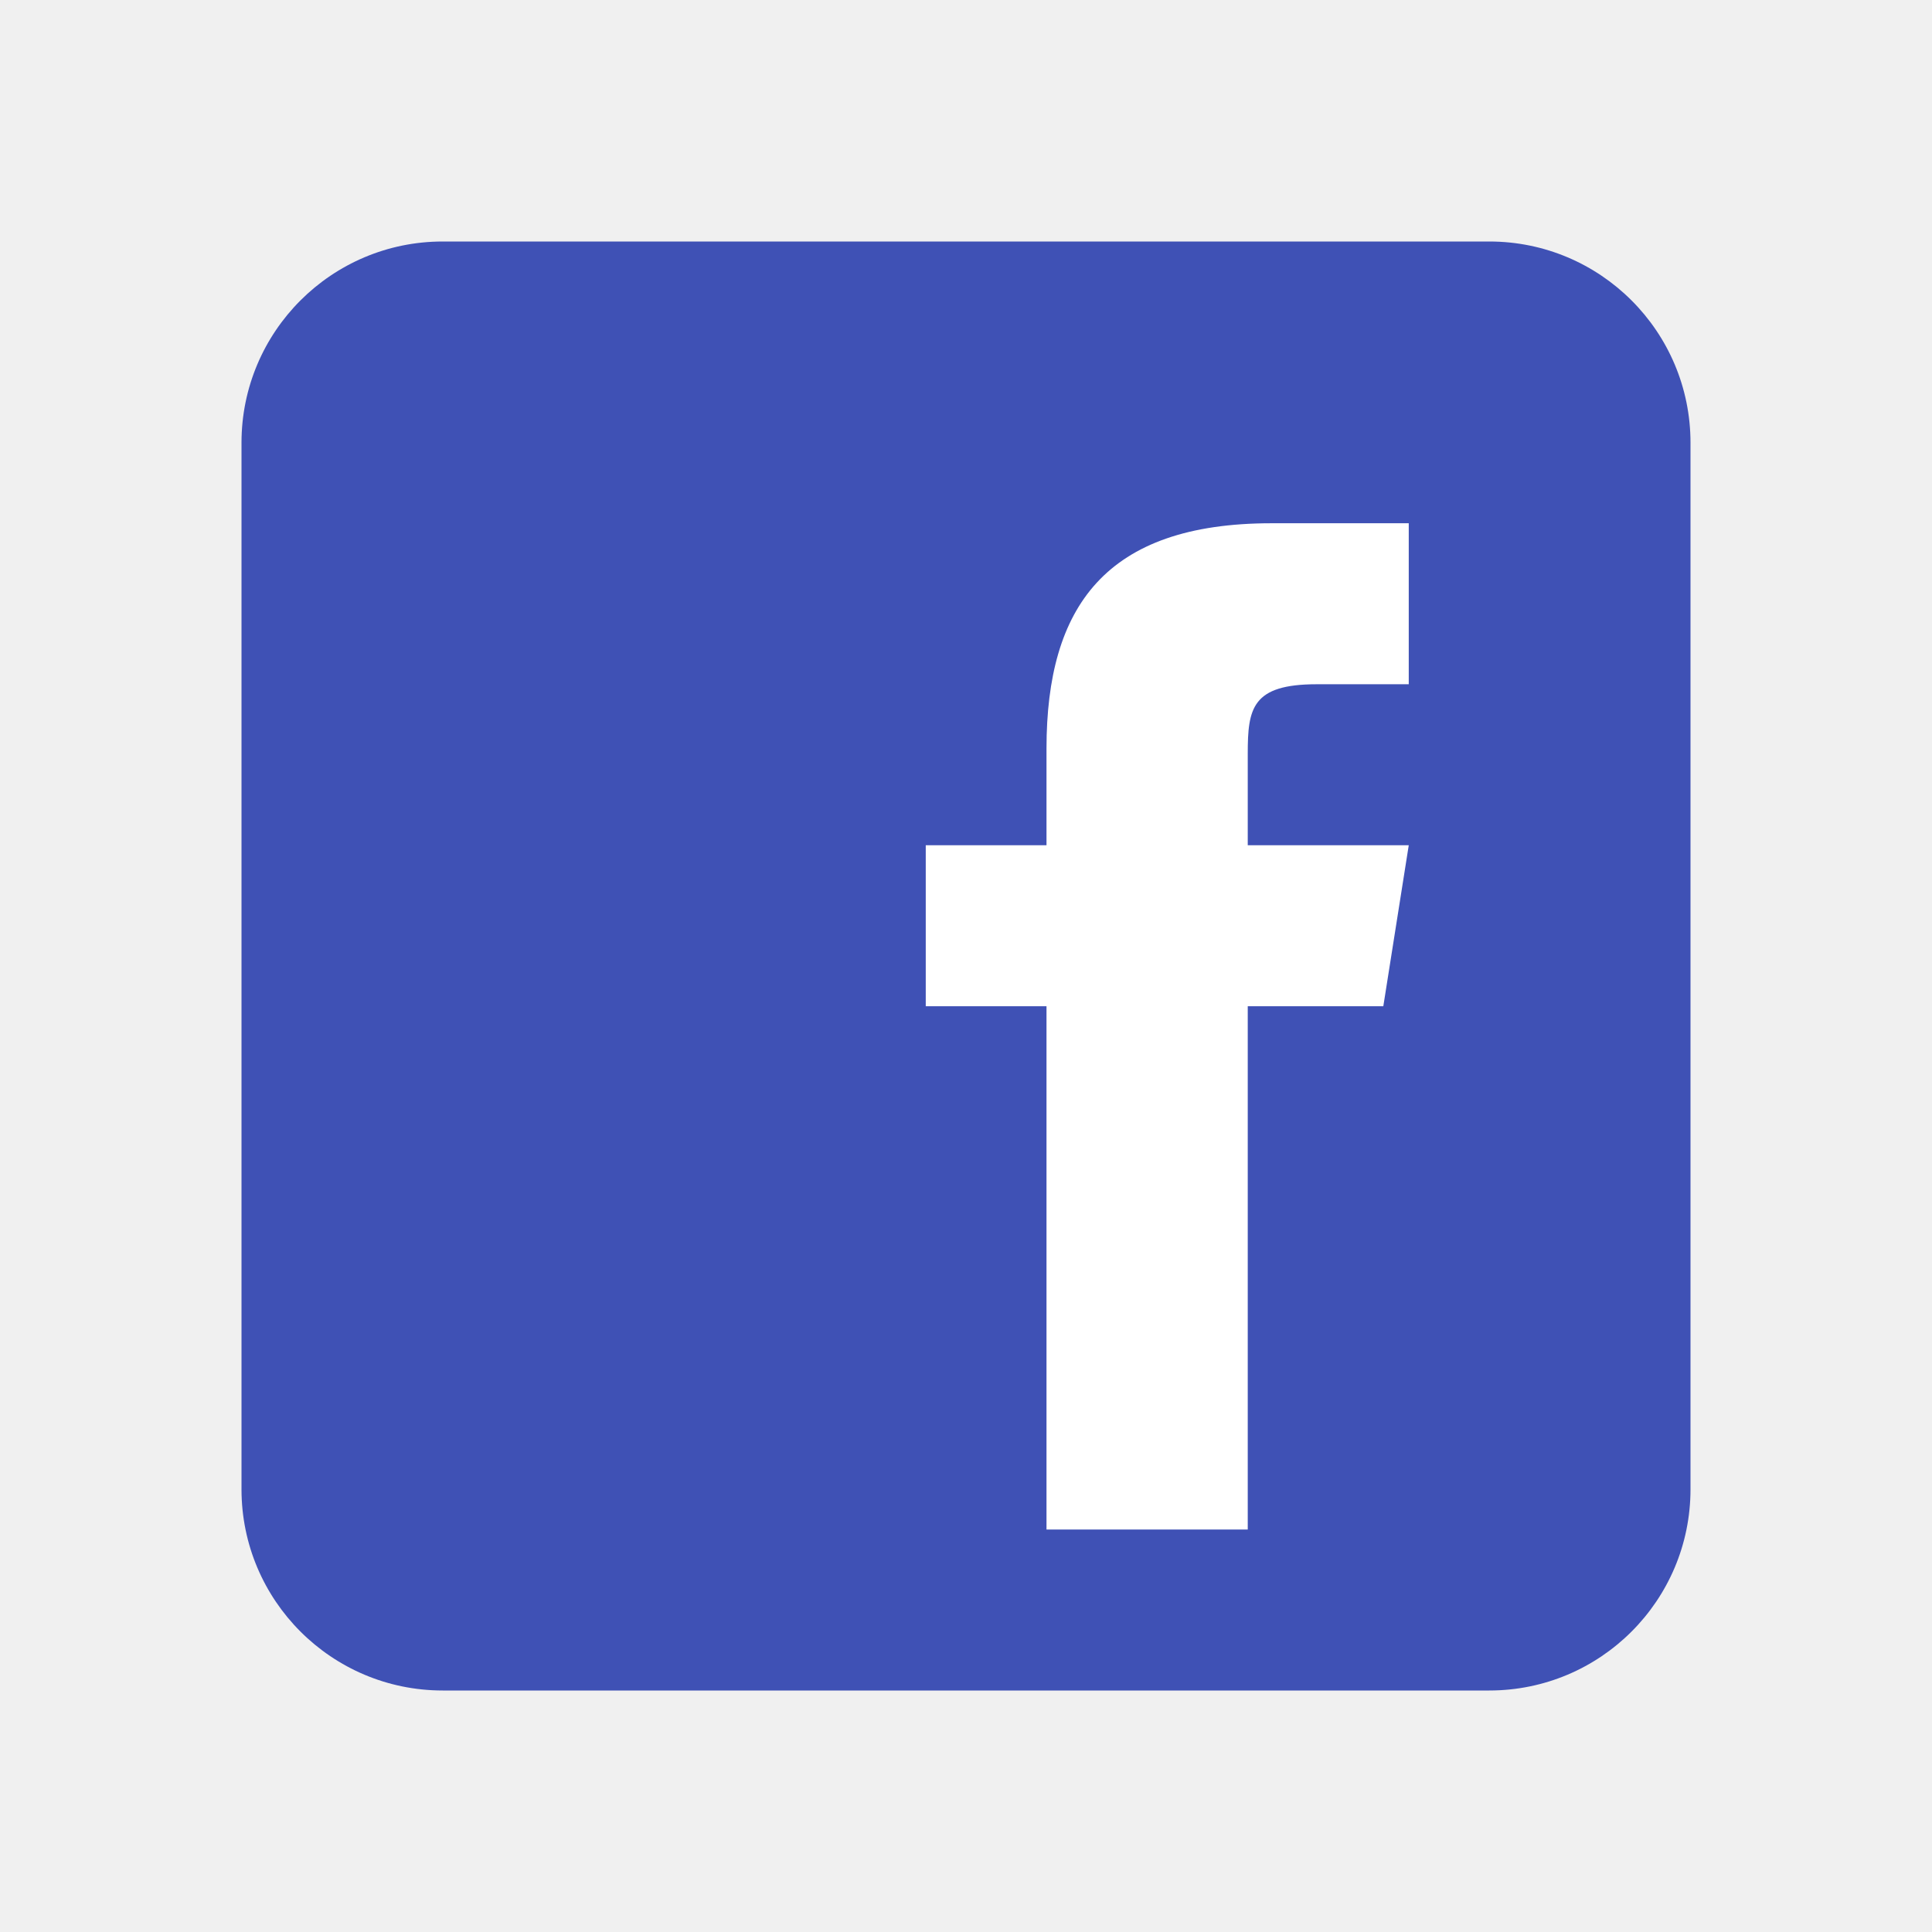
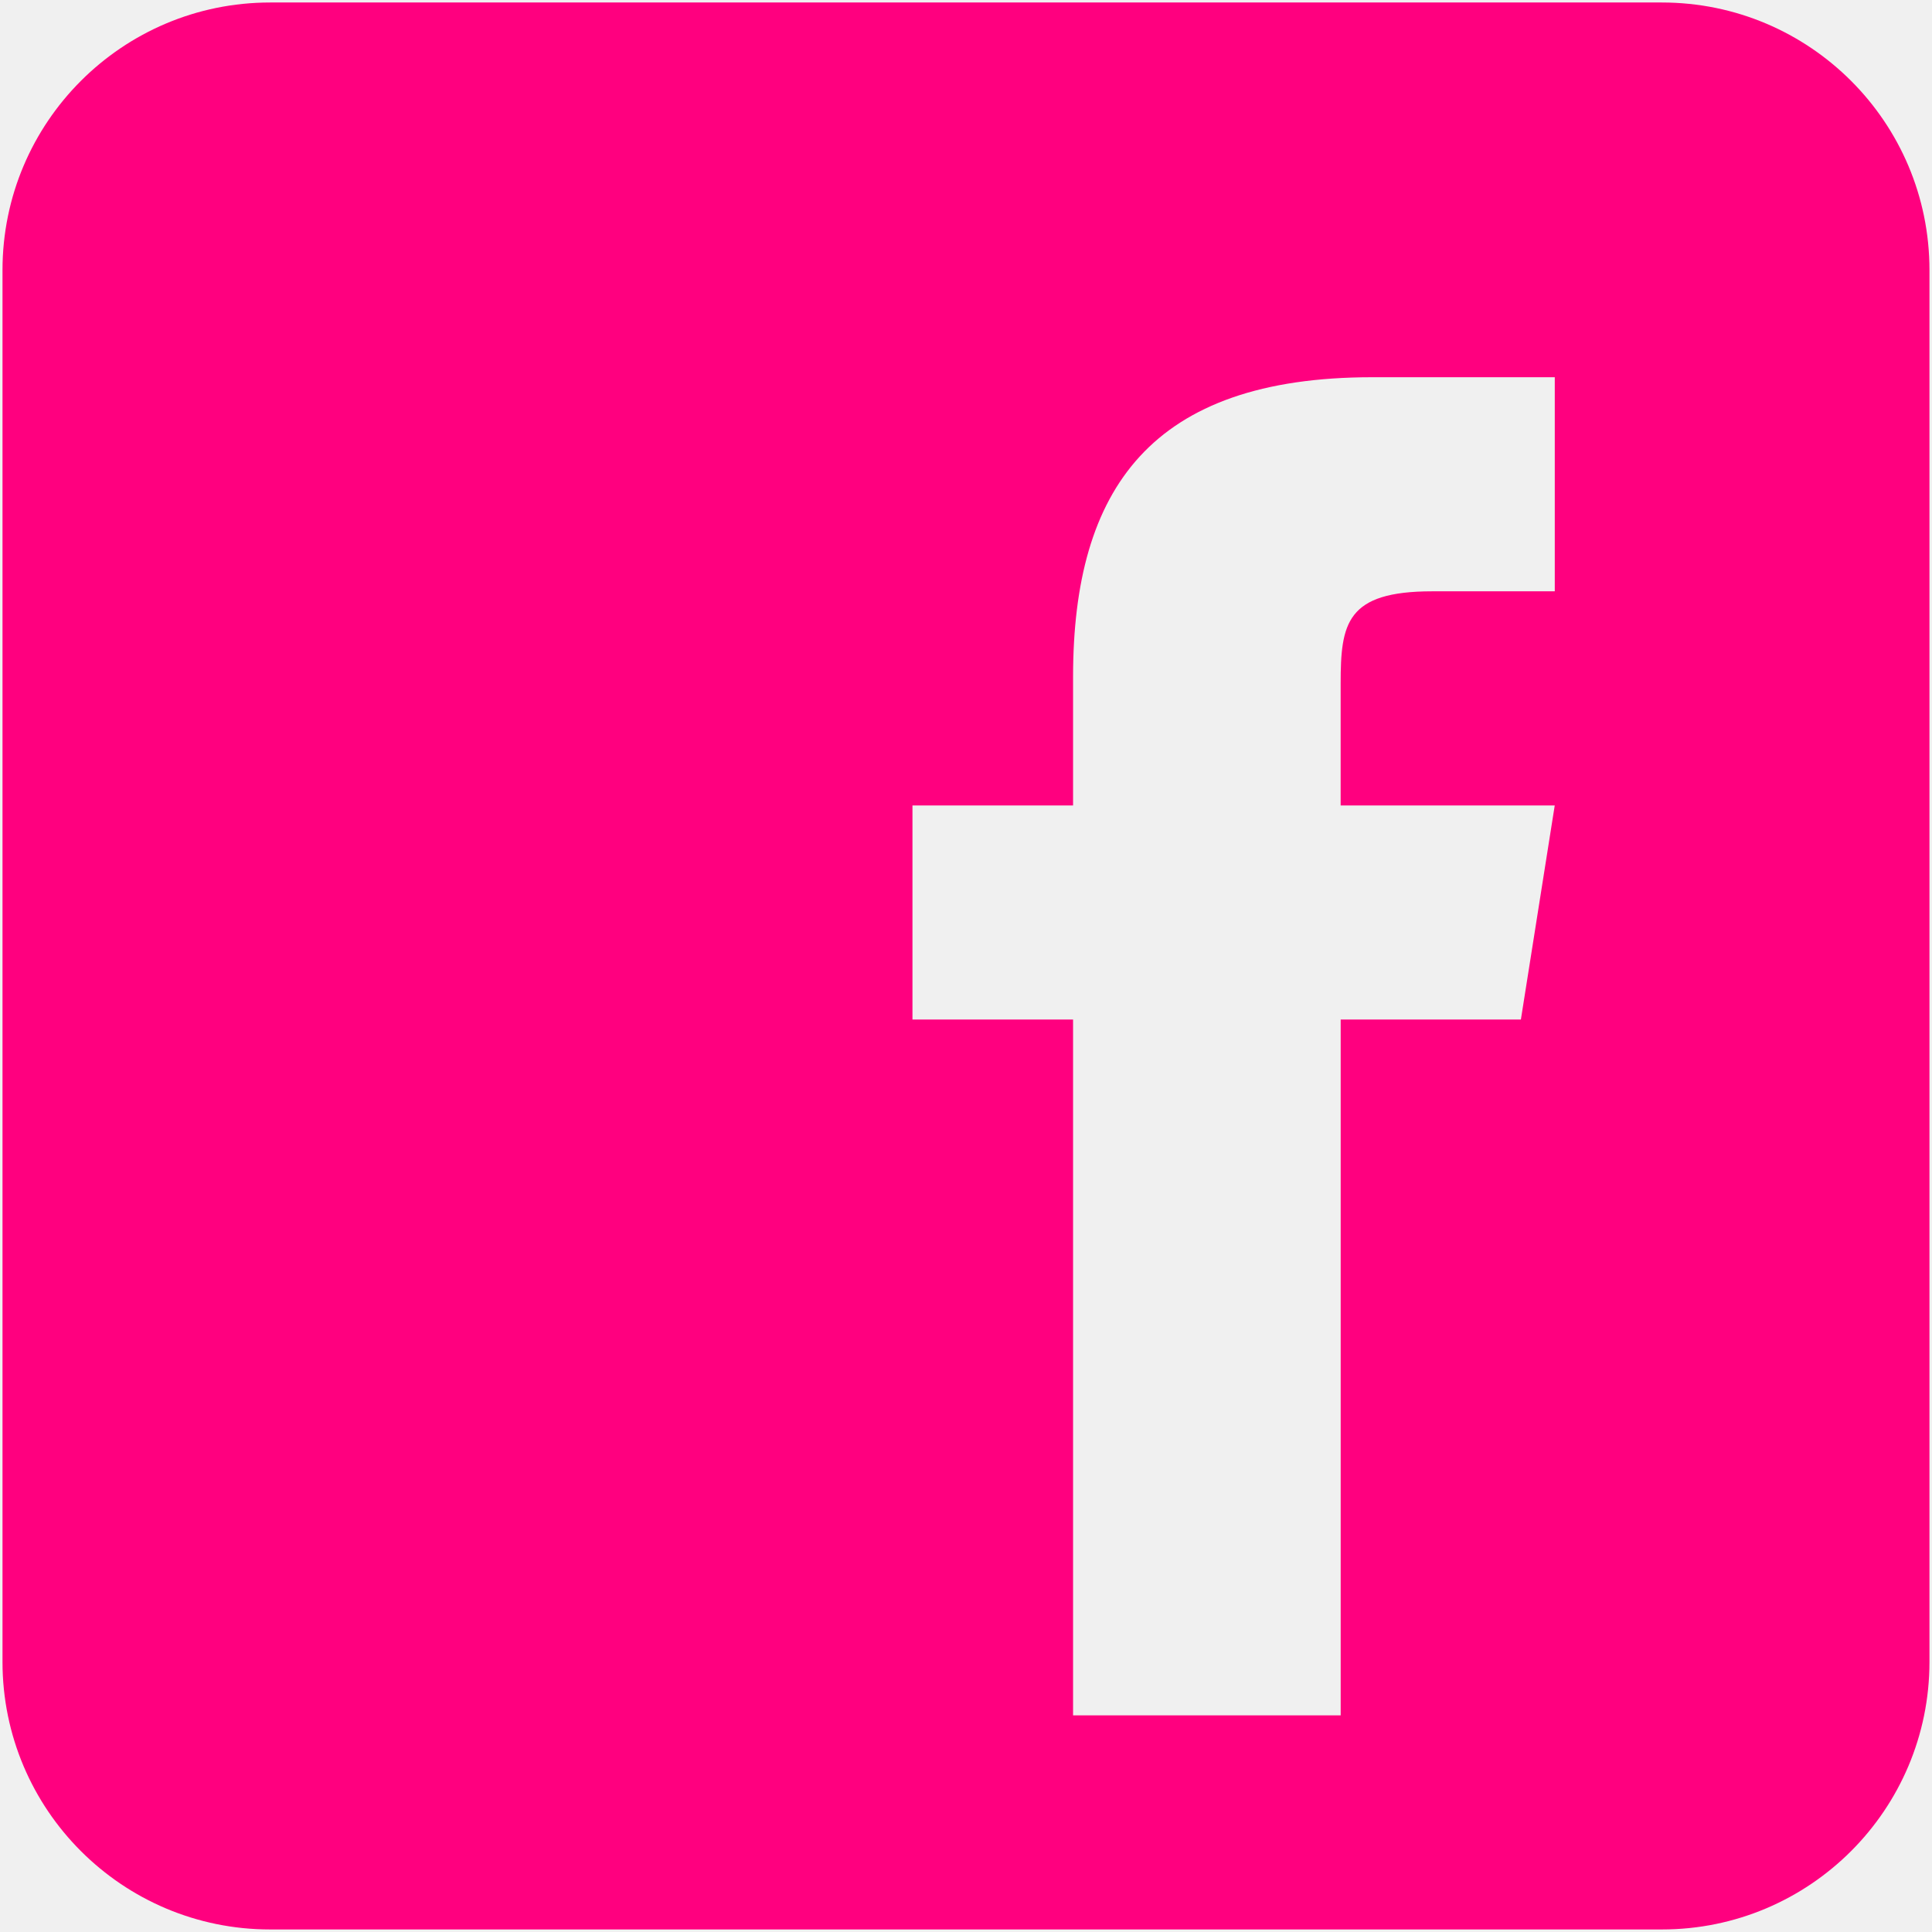
- <svg xmlns="http://www.w3.org/2000/svg" viewBox="0 0 48 48" width="144px" height="144px">
-   <path fill="#3F51B5" d="M42,37c0,2.762-2.238,5-5,5H11c-2.761,0-5-2.238-5-5V11c0-2.762,2.239-5,5-5h26c2.762,0,5,2.238,5,5V37z" />
-   <path fill="#FFF" d="M34.368,25H31v13h-5V25h-3v-4h3v-2.41c0.002-3.508,1.459-5.59,5.592-5.59H35v4h-2.287C31.104,17,31,17.6,31,18.723V21h4L34.368,25z" />
+ <svg xmlns="http://www.w3.org/2000/svg" viewBox="0 0 48 48" width="144px" height="144px" version="1.1" id="svg2">
+   <defs id="defs2" />
+   <path id="path1" d="M 6.712,0.062 C 3.04,0.062 0.062,3.039 0.062,6.712 V 41.288 c 0,3.673 2.978,6.649 6.649,6.649 H 41.288 c 3.673,0 6.649,-2.976 6.649,-6.649 V 6.712 C 47.938,3.039 44.961,0.062 41.288,0.062 Z M 34.096,9.372 h 4.532 v 5.319 h -3.042 c -2.14,0 -2.278,0.798 -2.278,2.292 v 3.028 h 5.319 l -0.841,5.319 H 33.309 V 42.618 H 26.66 V 25.33 h -3.99 v -5.319 h 3.99 v -3.205 c 0.003,-4.665 1.94,-7.434 7.436,-7.434 z" style="fill:#ff007f;fill-opacity:1;stroke-width:1.33" />
</svg>
